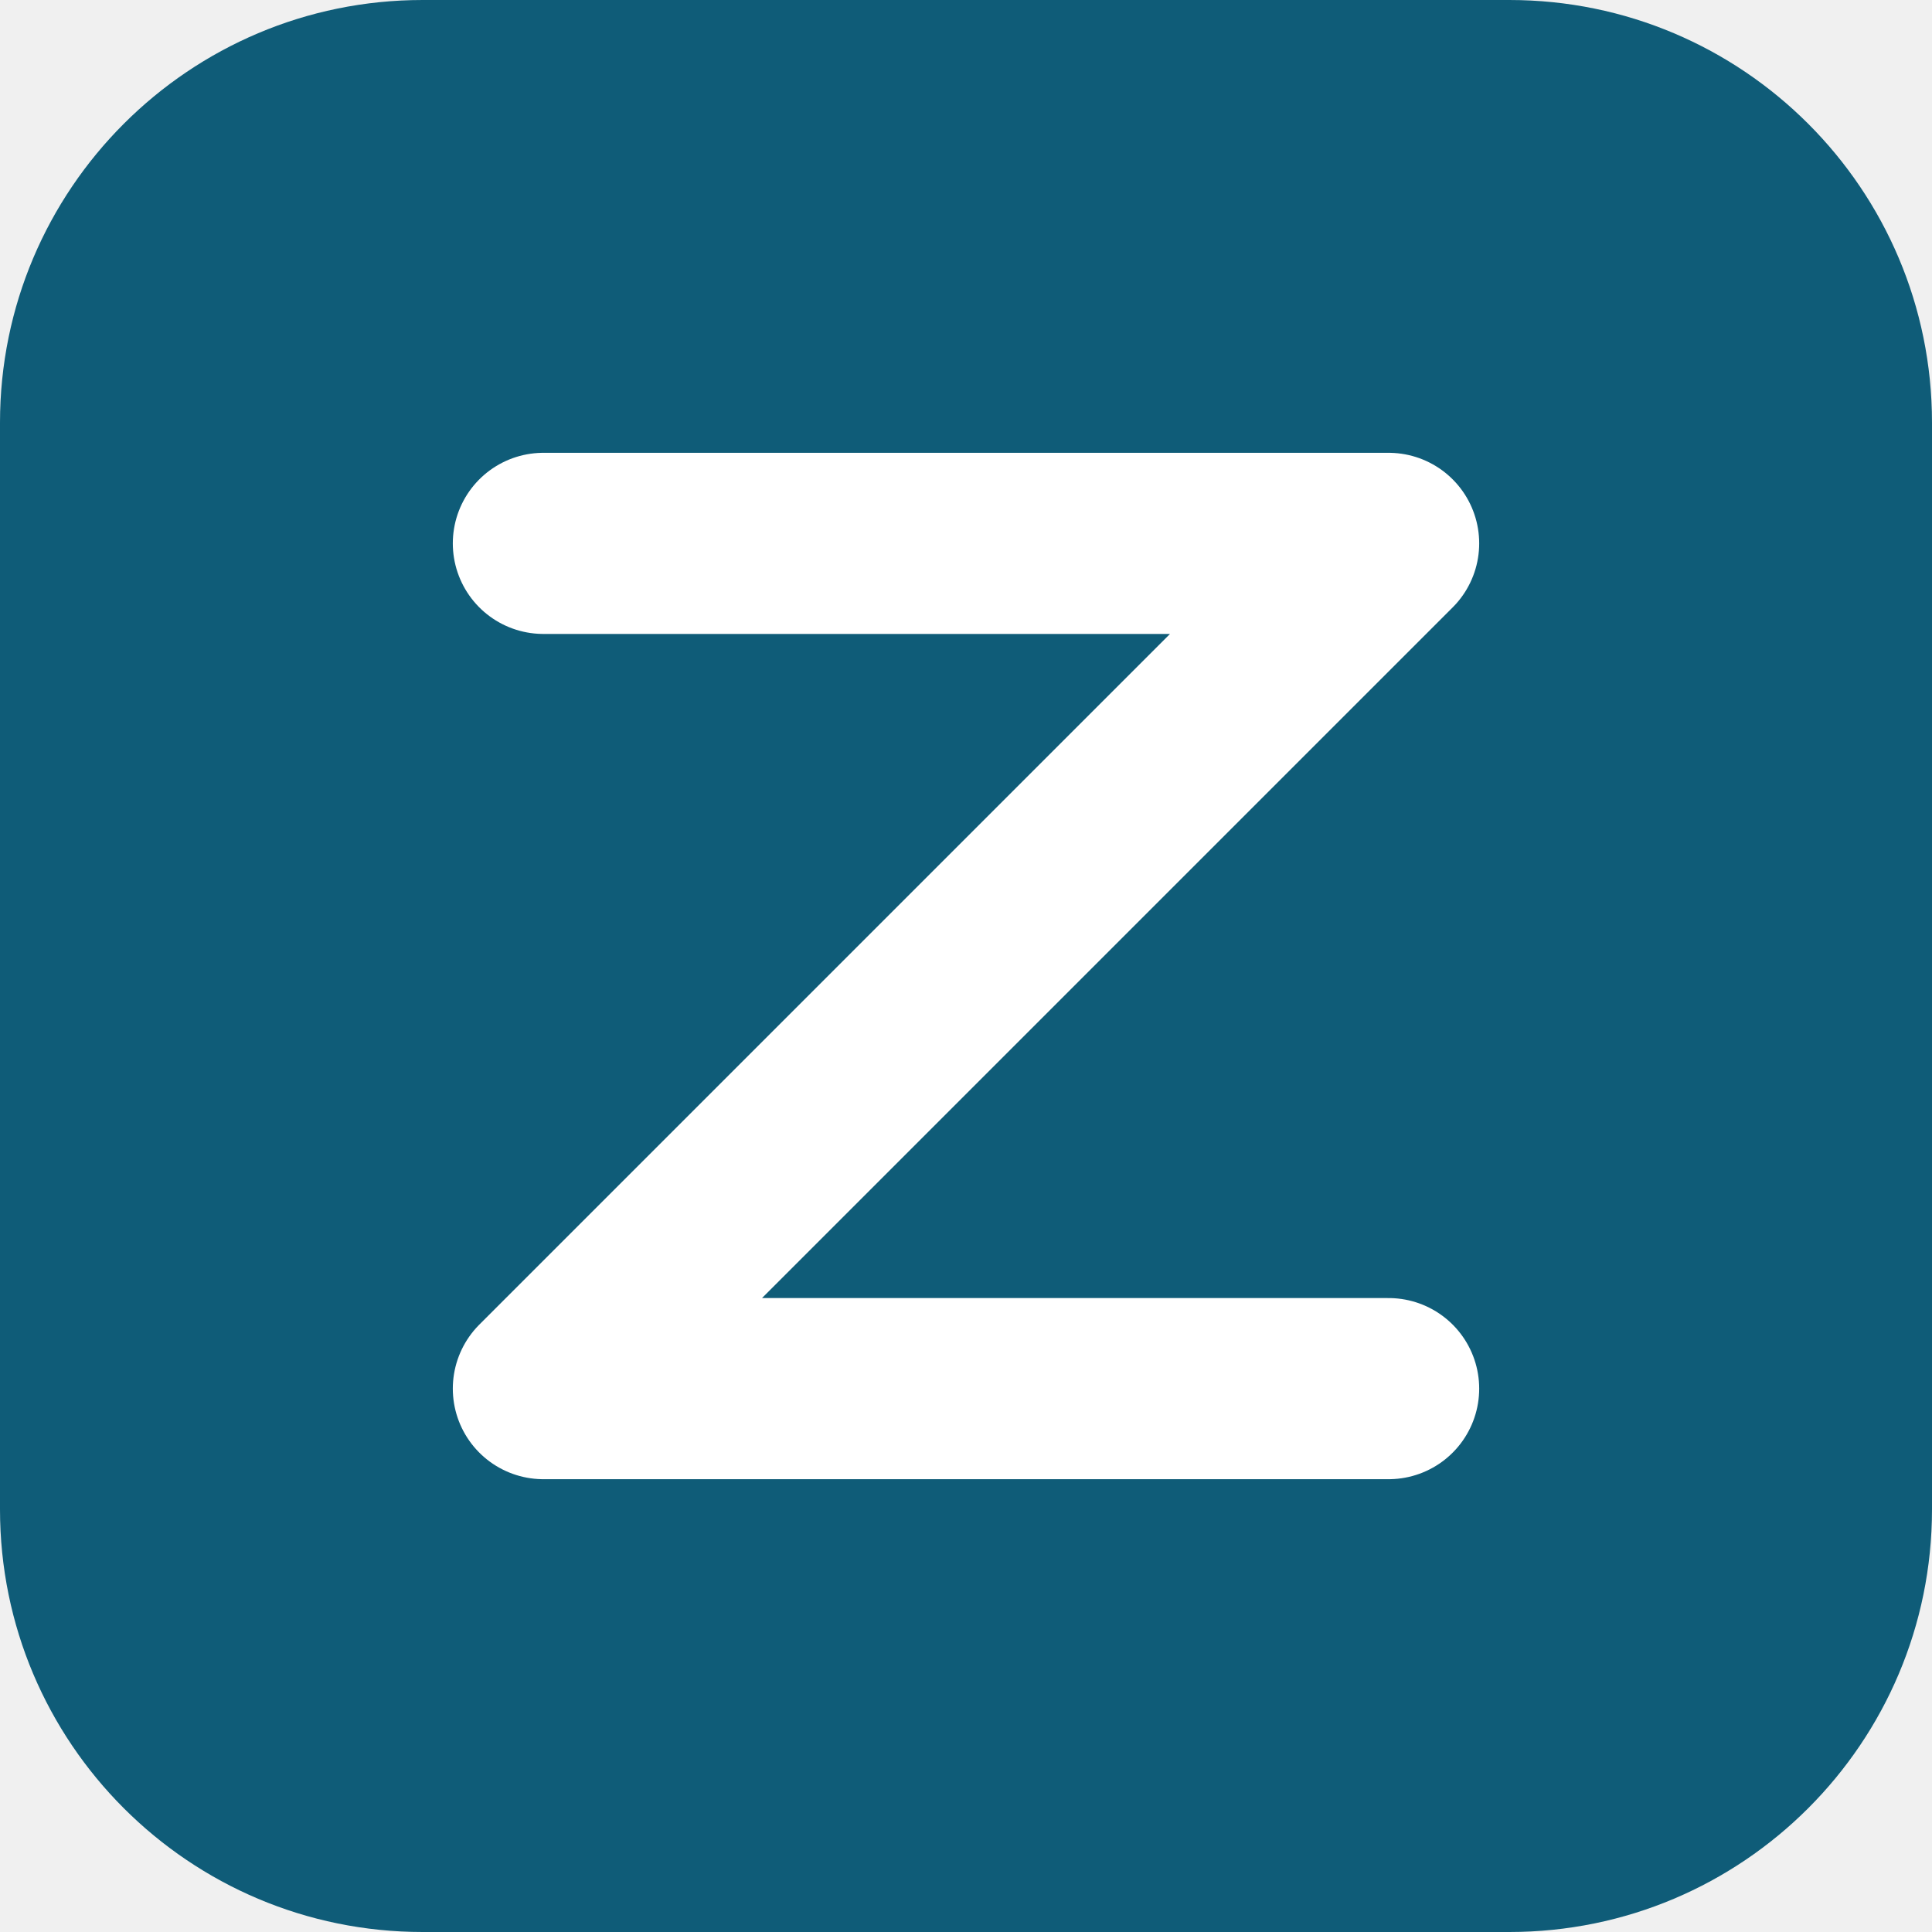
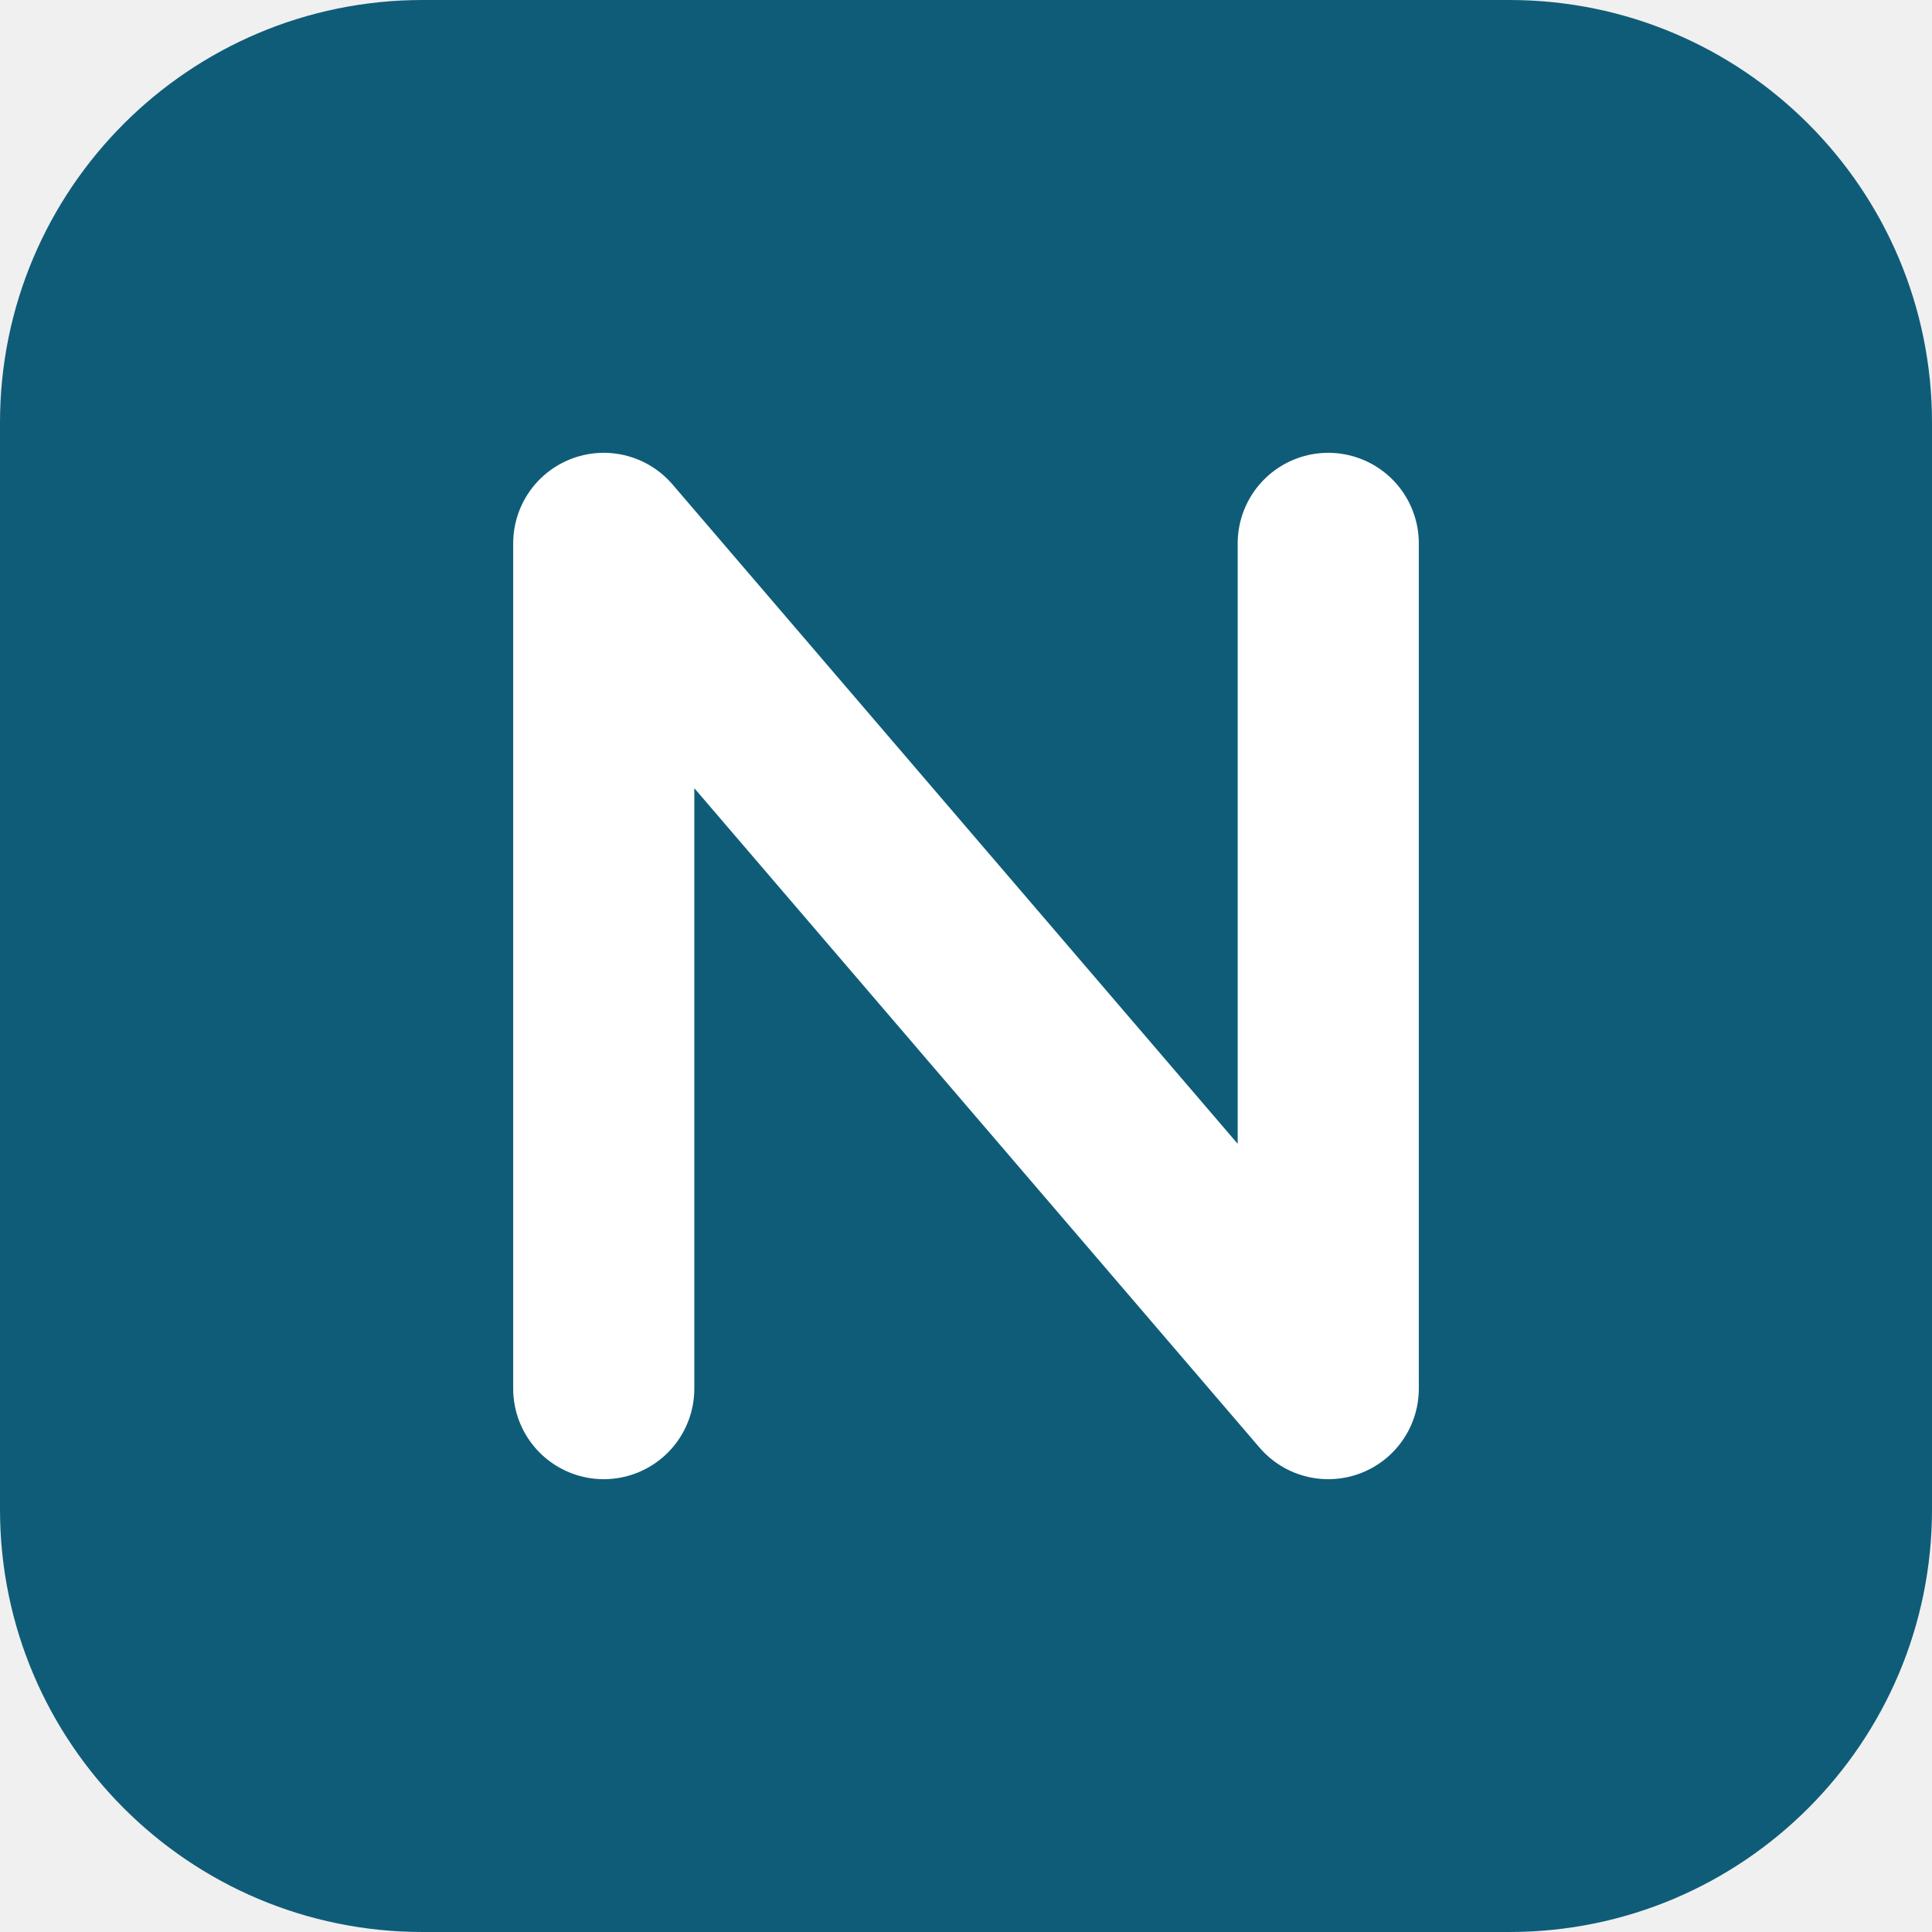
<svg xmlns="http://www.w3.org/2000/svg" viewBox="0 0 32 32">
  <rect width="32" height="32" rx="7" fill="#0f5c78" />
-   <path d="M9 9h14L9 23h14" fill="none" stroke="#fff" stroke-width="3" stroke-linejoin="round" stroke-linecap="round" />
+   <path d="M10 23V9l12 14V9" fill="none" stroke="#fff" stroke-width="3" stroke-linejoin="round" stroke-linecap="round" />
</svg>
